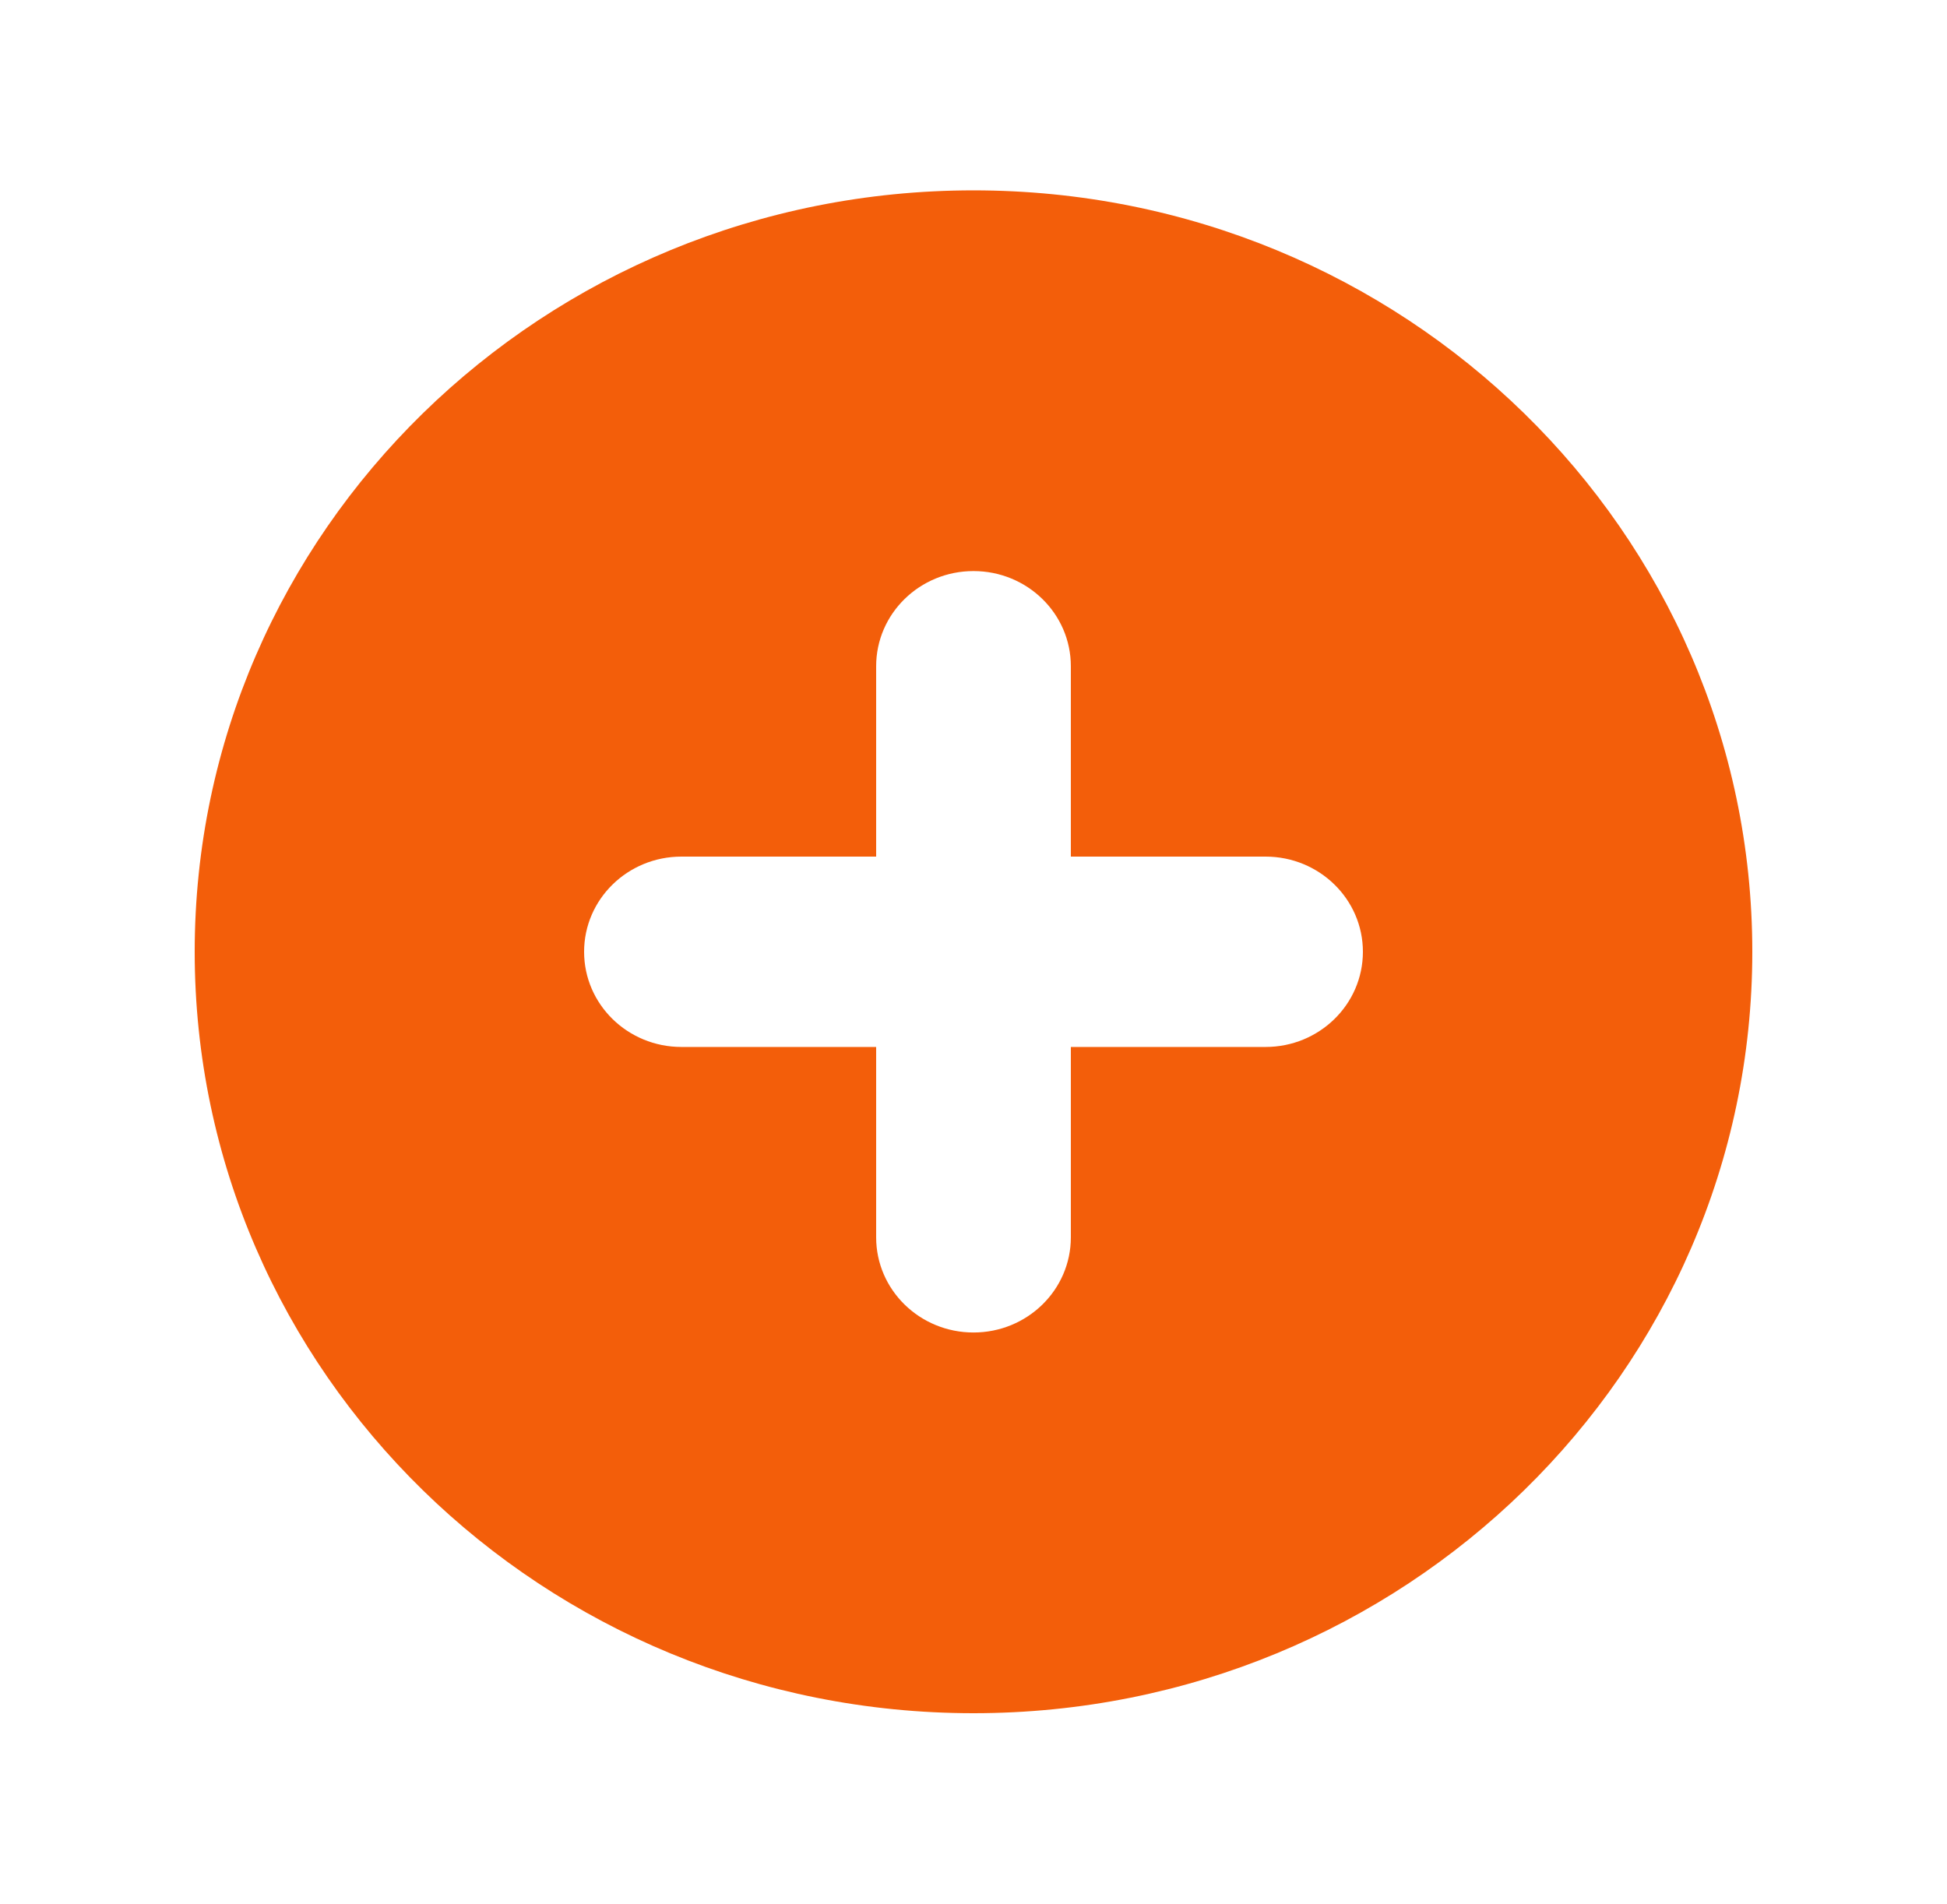
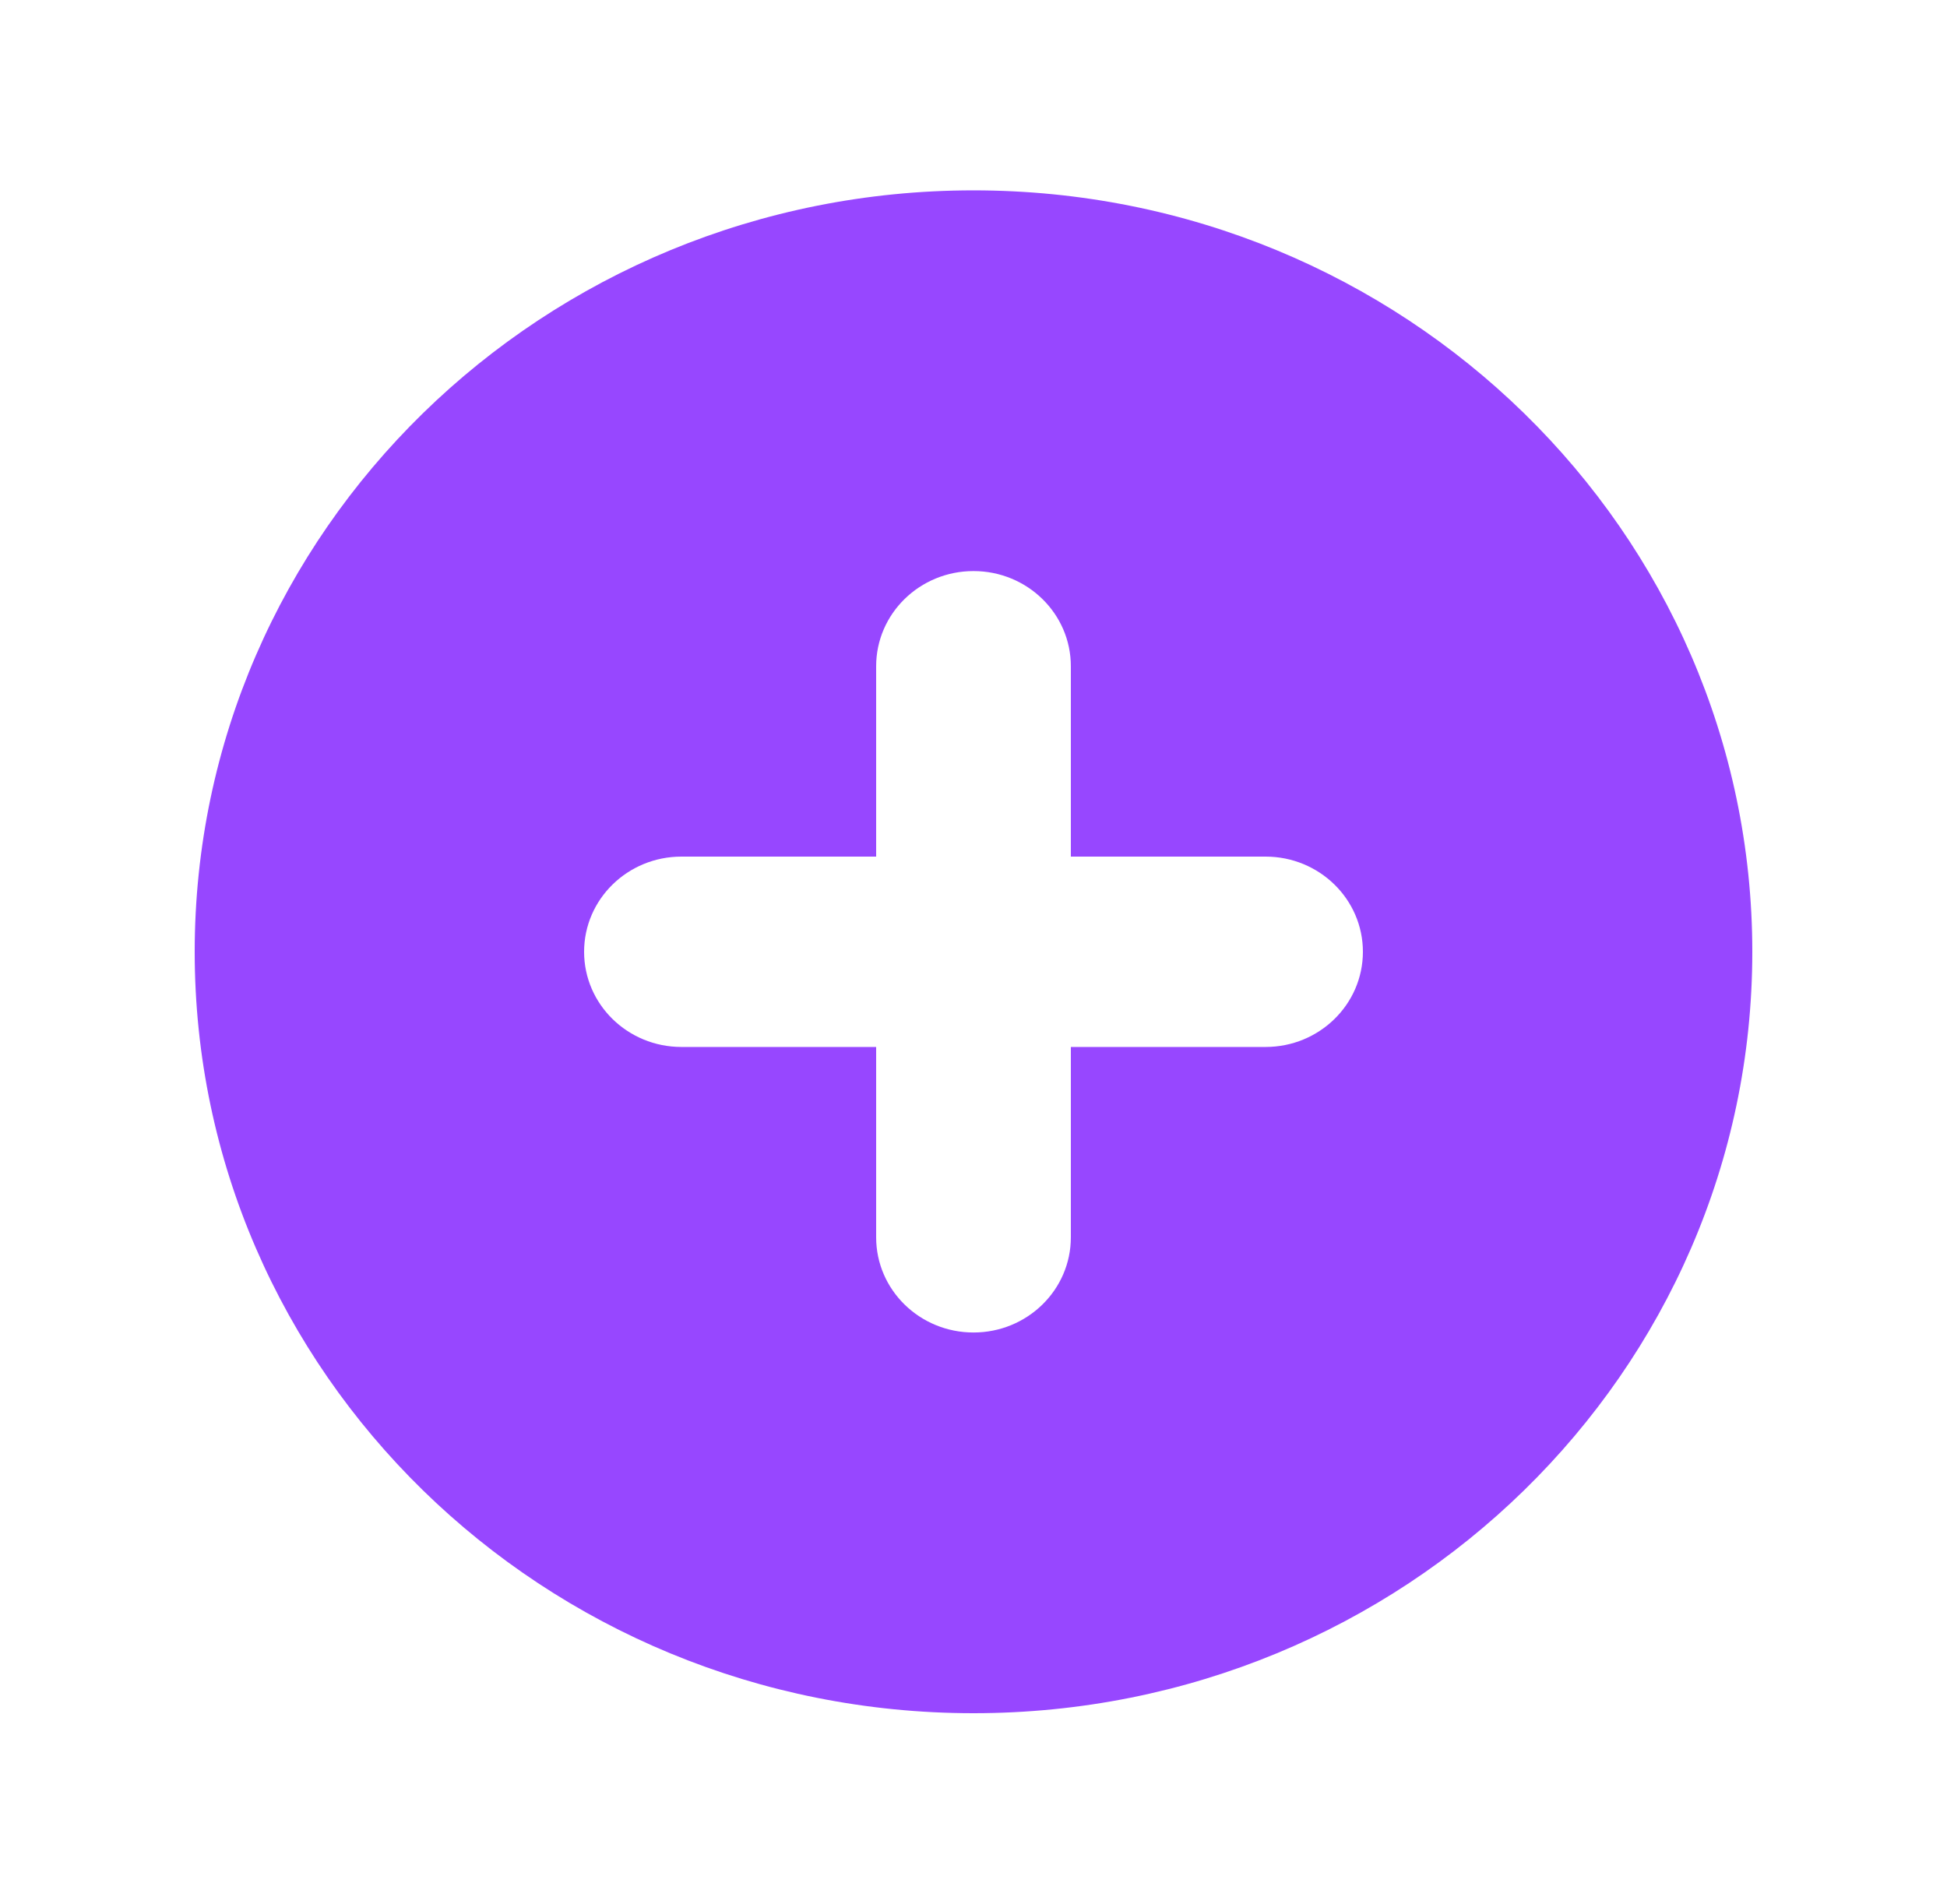
<svg xmlns="http://www.w3.org/2000/svg" width="45" height="44" viewBox="0 0 45 44" fill="none">
-   <path fill-rule="evenodd" clip-rule="evenodd" d="M22.5 39.6C32.441 39.6 40.5 31.72 40.5 22C40.5 12.28 32.441 4.4 22.5 4.4C12.559 4.4 4.5 12.28 4.5 22C4.5 31.72 12.559 39.6 22.5 39.6ZM24.75 15.4C24.75 14.185 23.743 13.2 22.5 13.2C21.257 13.2 20.25 14.185 20.25 15.4V19.8H15.75C14.507 19.8 13.5 20.785 13.5 22C13.5 23.215 14.507 24.2 15.75 24.2H20.25V28.6C20.25 29.815 21.257 30.8 22.5 30.8C23.743 30.8 24.75 29.815 24.75 28.6V24.2H29.25C30.493 24.2 31.5 23.215 31.5 22C31.5 20.785 30.493 19.8 29.25 19.8H24.75V15.4Z" fill="#F35E0A" />
+   <path fill-rule="evenodd" clip-rule="evenodd" d="M22.5 39.6C32.441 39.6 40.5 31.72 40.5 22C40.5 12.28 32.441 4.4 22.5 4.4C12.559 4.4 4.5 12.28 4.5 22C4.5 31.72 12.559 39.6 22.5 39.6ZM24.75 15.4C24.75 14.185 23.743 13.2 22.5 13.2C21.257 13.2 20.25 14.185 20.25 15.4V19.8H15.75C14.507 19.8 13.5 20.785 13.5 22C13.5 23.215 14.507 24.2 15.75 24.2H20.25V28.6C20.25 29.815 21.257 30.8 22.5 30.8C23.743 30.8 24.75 29.815 24.75 28.6V24.2H29.25C30.493 24.2 31.5 23.215 31.5 22C31.5 20.785 30.493 19.8 29.25 19.8H24.75V15.4Z" fill="#9747FF" />
</svg>
